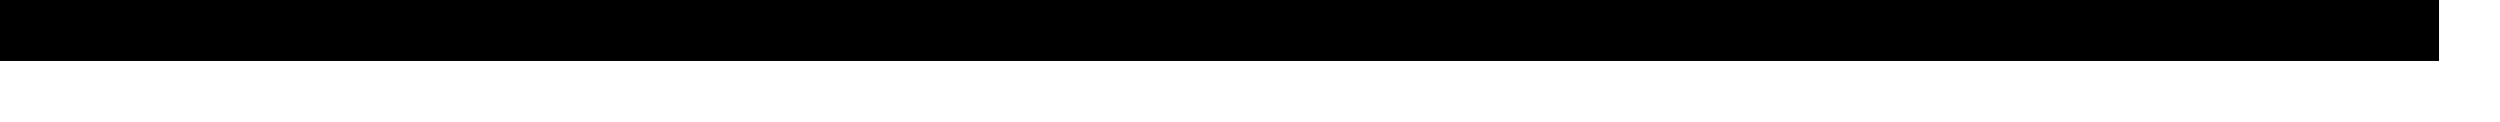
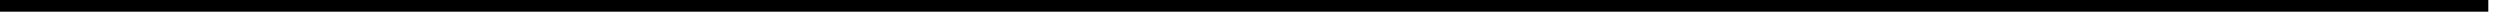
- <svg xmlns="http://www.w3.org/2000/svg" version="1.1" width="41px" height="2px">
-   <g transform="matrix(1 0 0 1 -243 -794 )">
-     <path d="M 243 794.5  L 283 794.5  " stroke-width="1" stroke="#000000" fill="none" />
+ <svg xmlns="http://www.w3.org/2000/svg" version="1.1" width="214px" height="2px">
+   <g transform="matrix(1 0 0 1 -390 -661 )">
+     <path d="M 390 661.5  L 603 661.5  " stroke-width="1" stroke="#000000" fill="none" />
  </g>
</svg>
